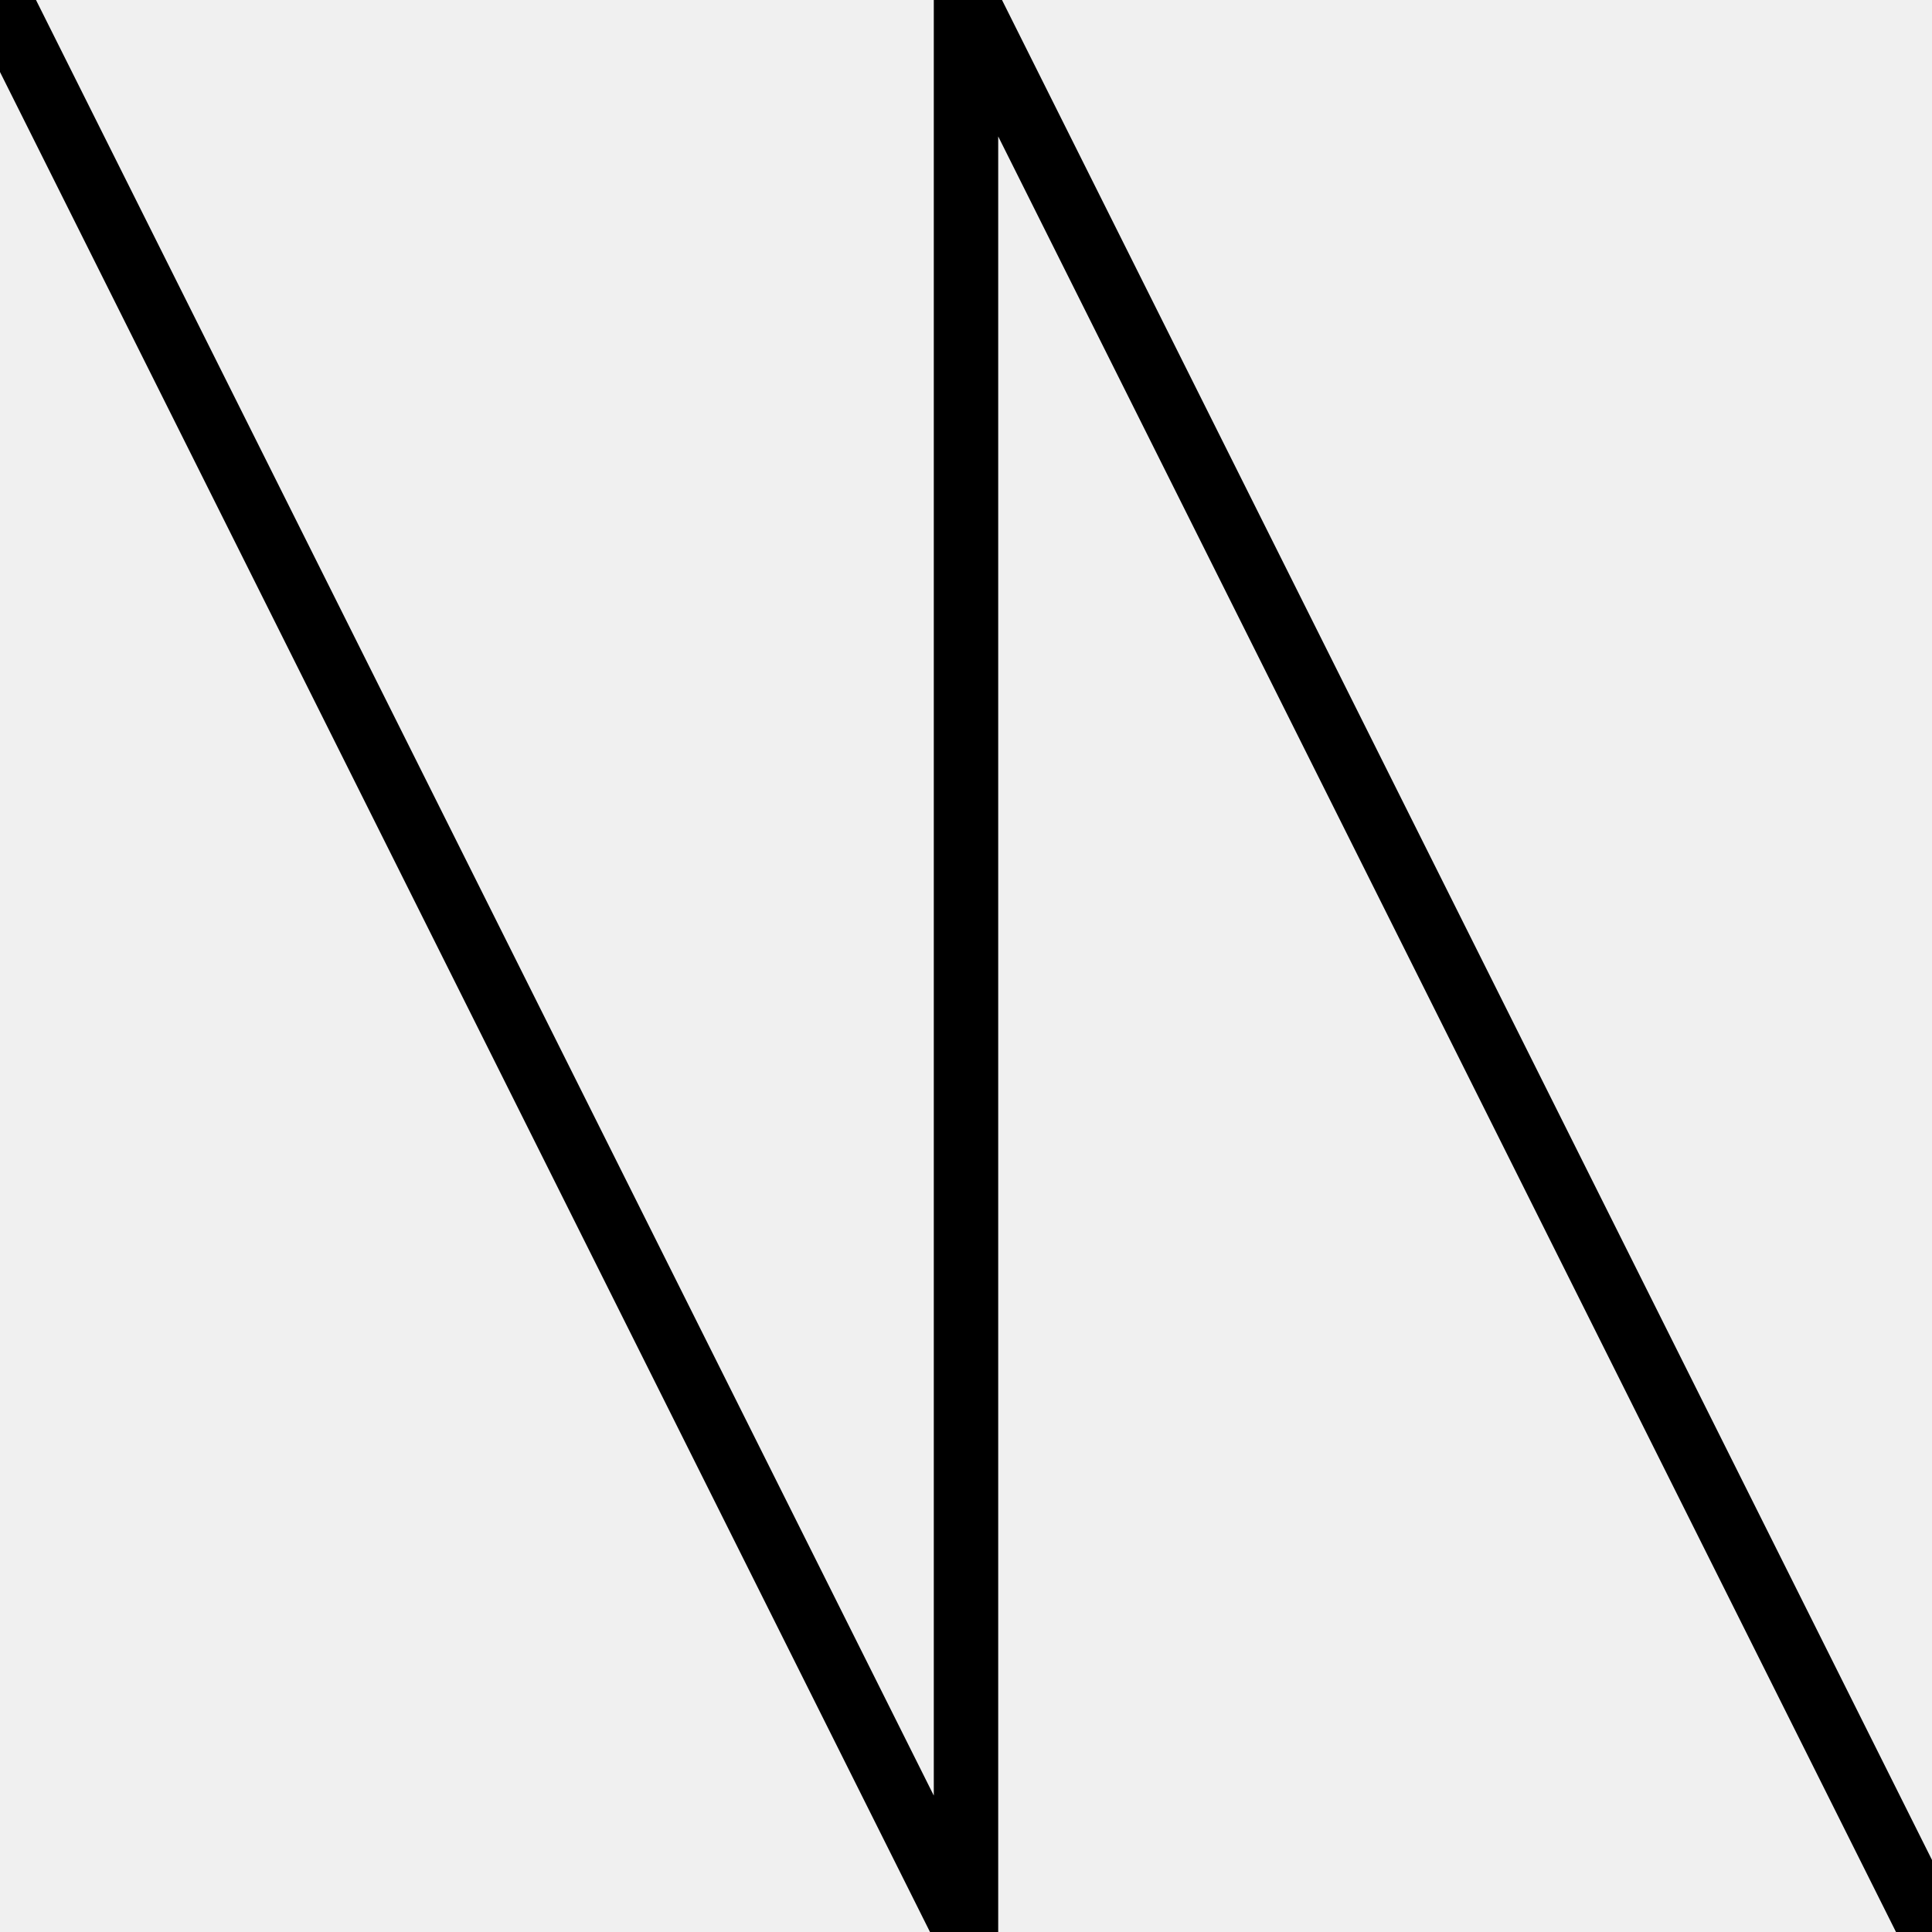
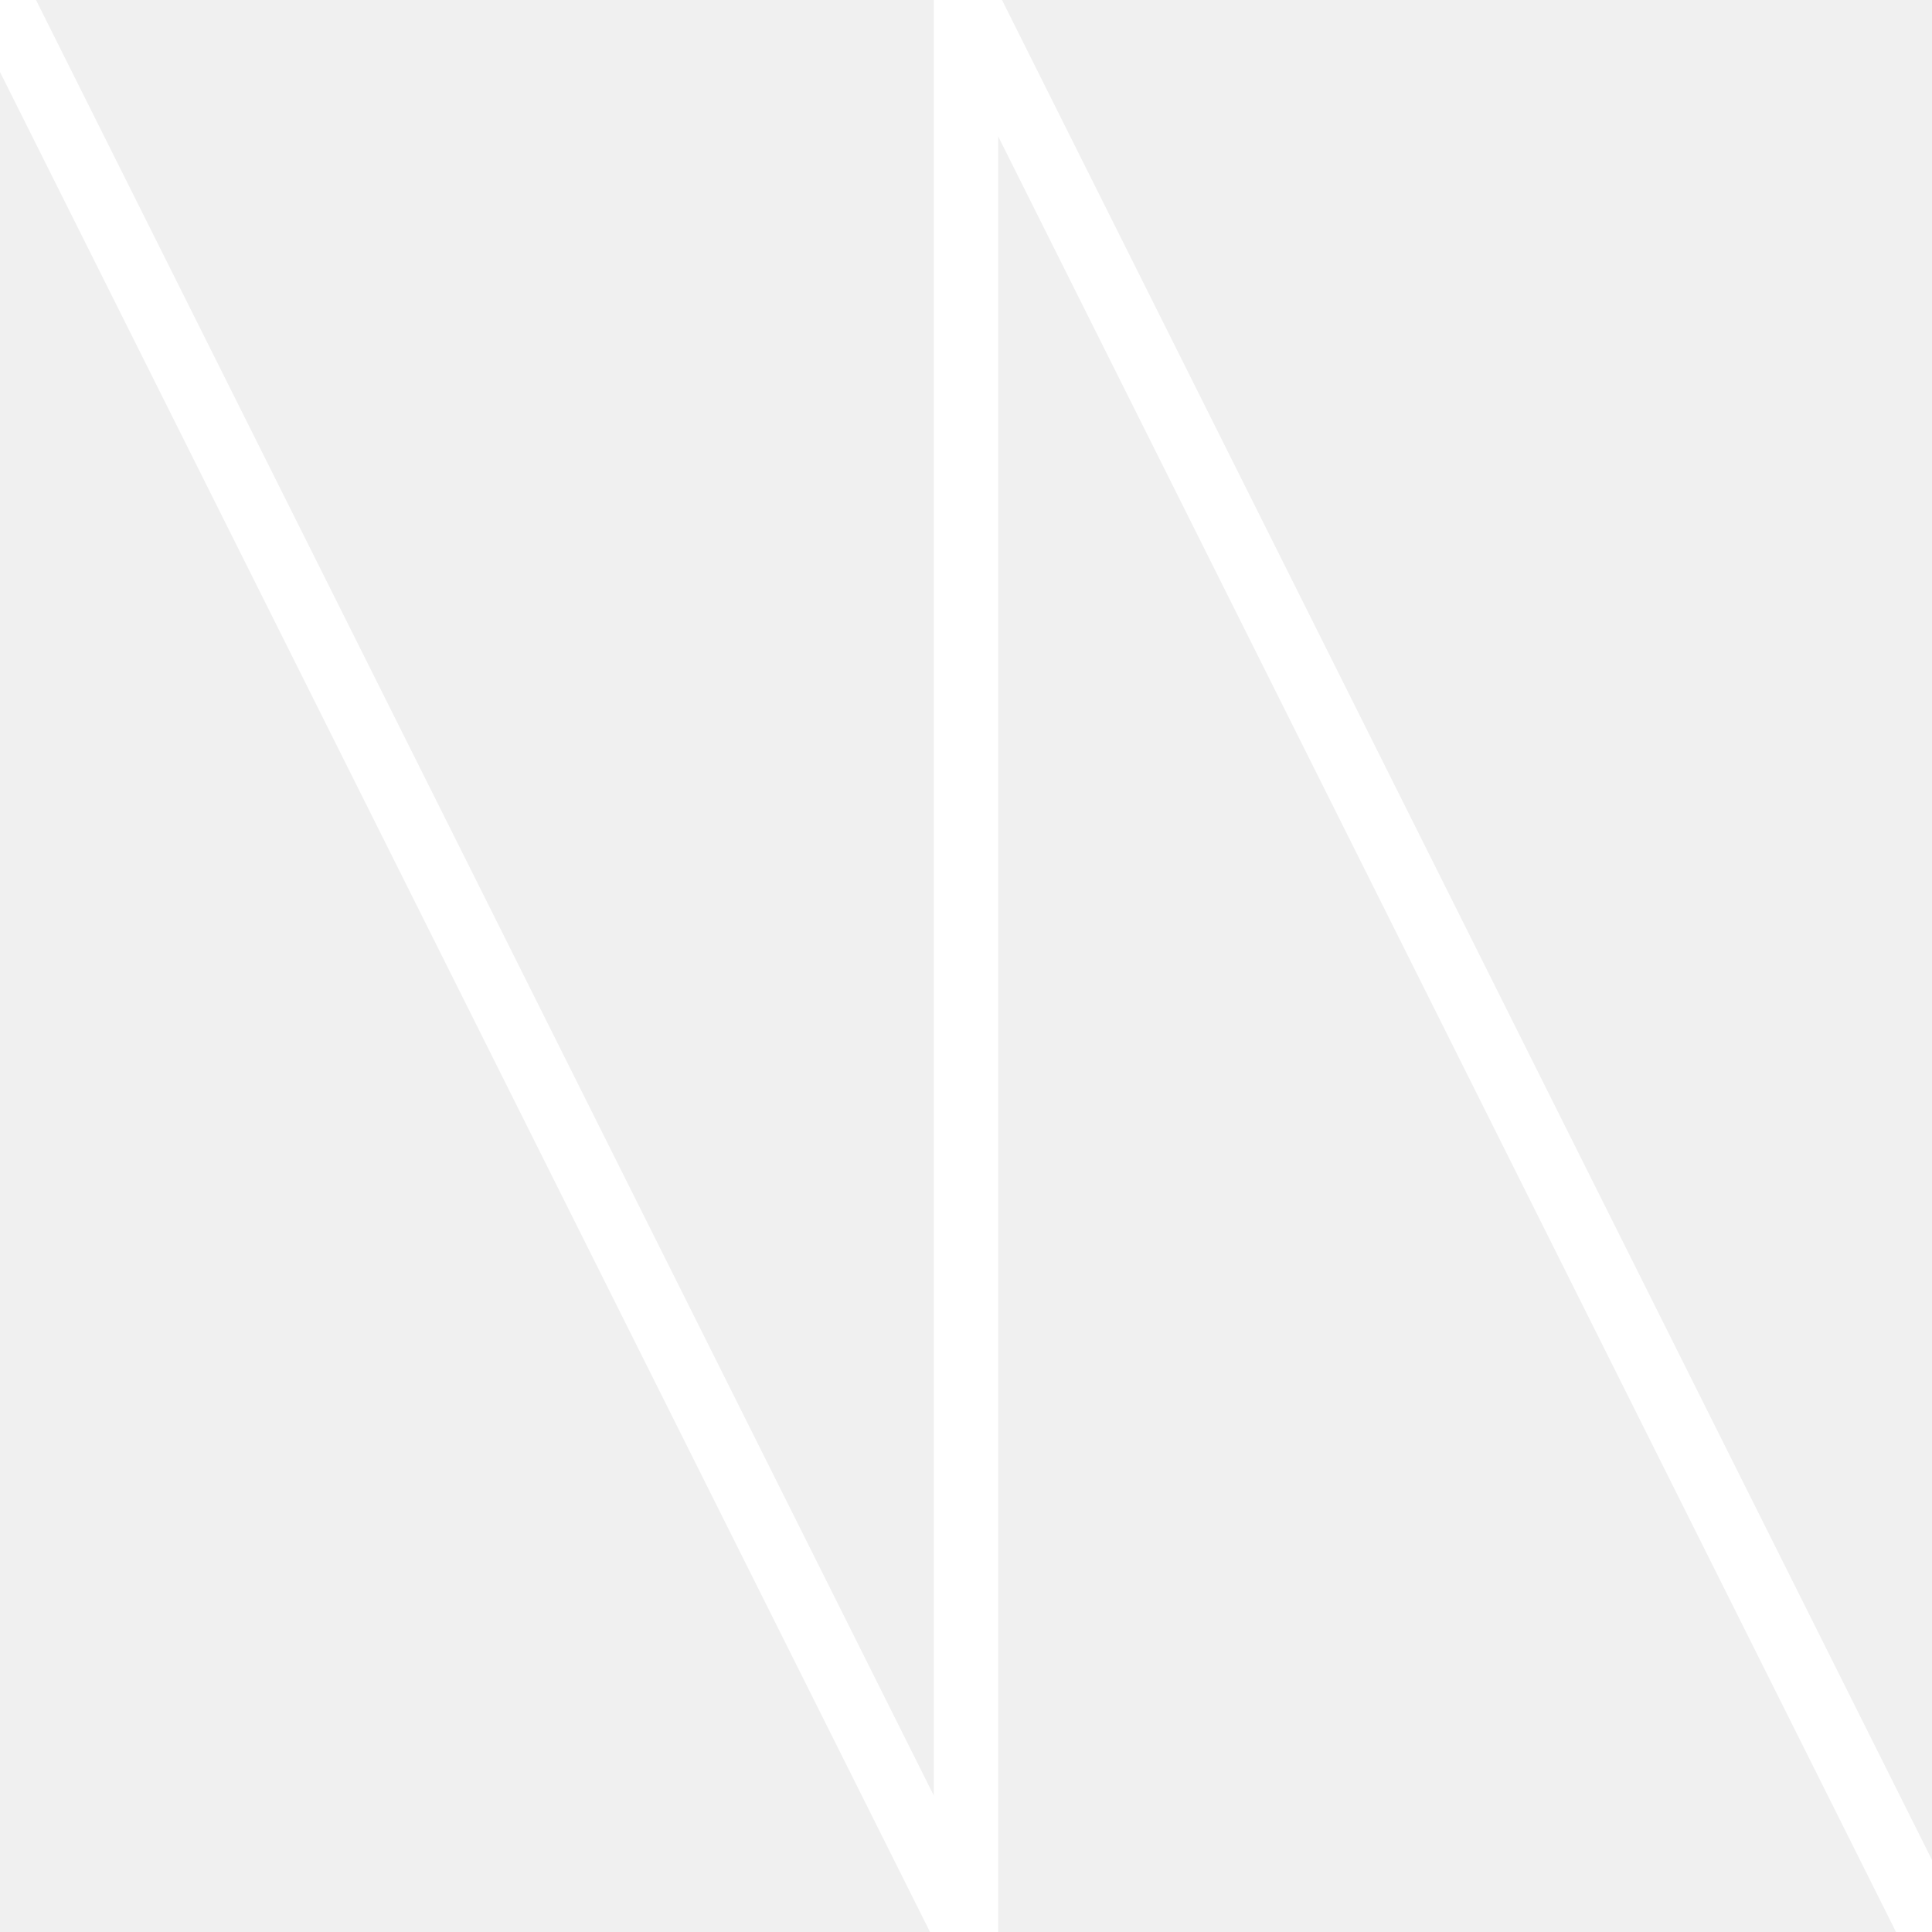
<svg xmlns="http://www.w3.org/2000/svg" viewBox="0,0,60,60" version="1.1" width="48" height="48">
-   <path data-v-b64a2126="" data-id="wtjvyn`d_1692433063990_7703" class="el-active" x="139" y="209" d="M0 0L30 60L30 0L60 60" stroke="#000000" stroke-width="2" fill="none" fill-opacity="0" />
+   <path data-v-b64a2126="" data-id="wtjvyn`d_1692433063990_7703" class="el-active" x="139" y="209" d="M0 0L30 60L30 0L60 60" stroke="#ffffff" stroke-width="2" fill="none" fill-opacity="0" />
</svg>
